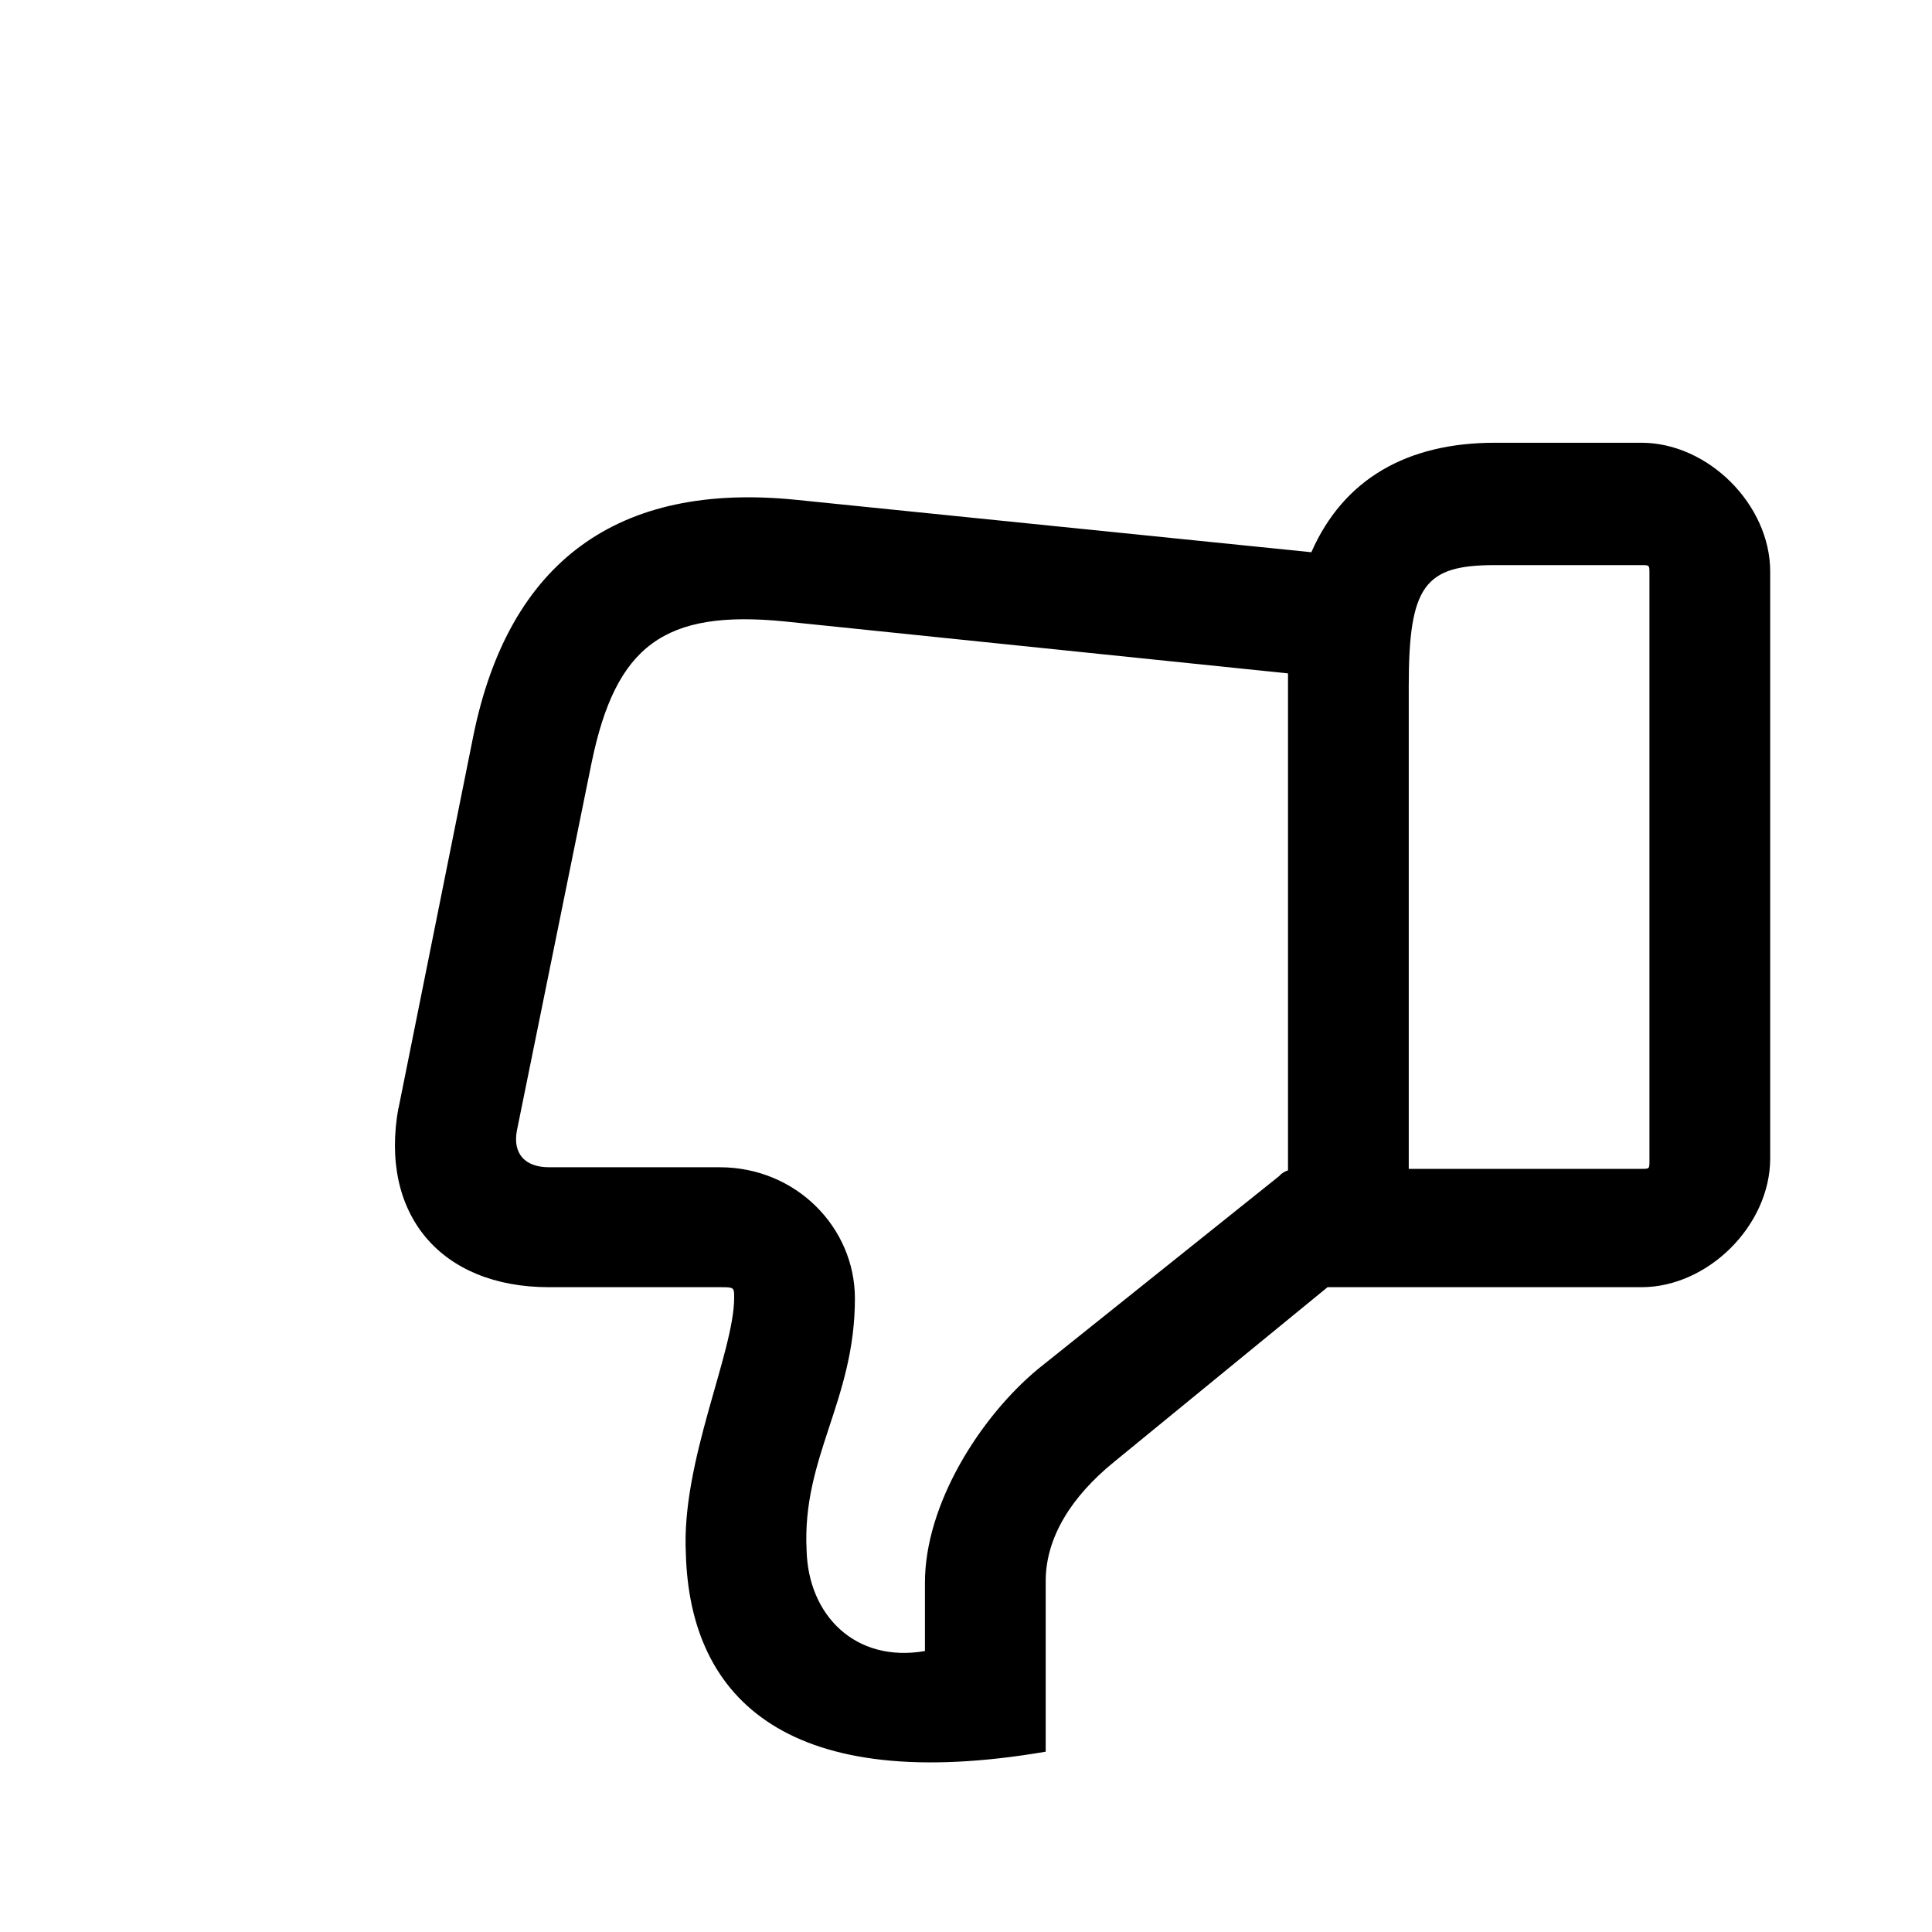
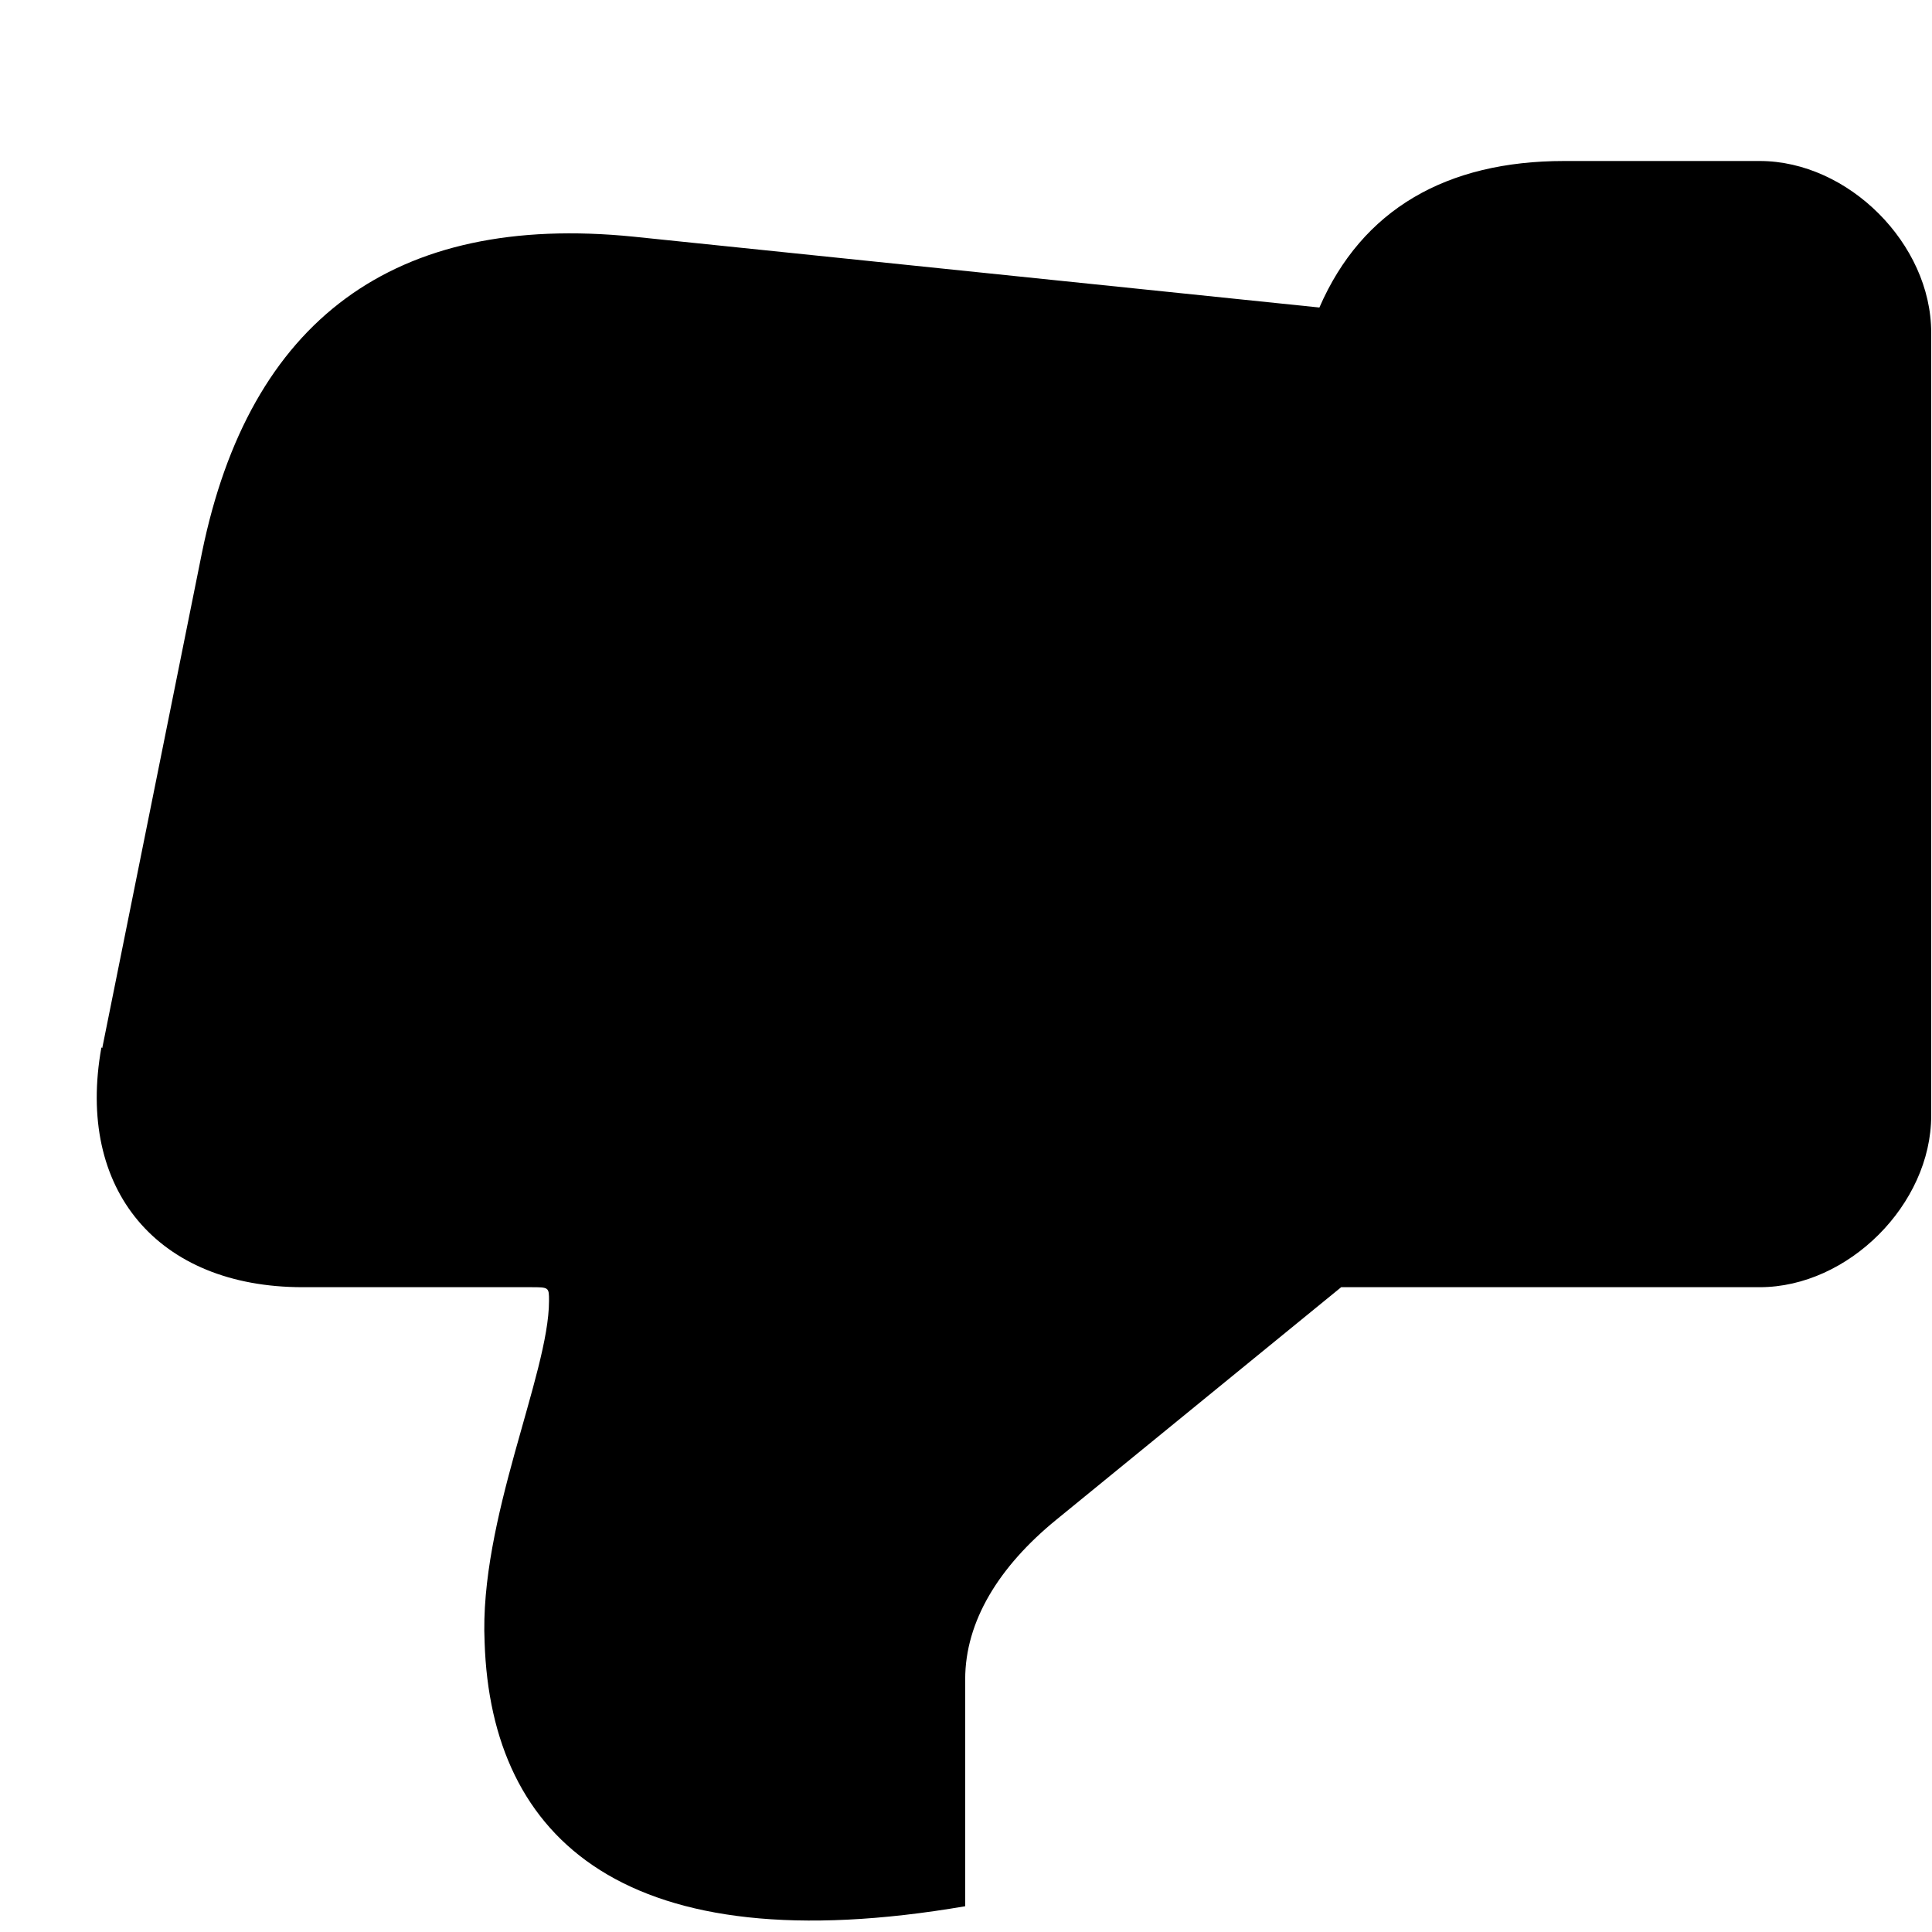
- <svg xmlns="http://www.w3.org/2000/svg" viewBox="0 0 24 24" fill="currentColor">
-   <path d="M6.42,14.05C6.37,14.33,6.52,14.5,6.82,14.5L8.94,14.5C9.89,14.5,10.62,15.25,10.62,16.13C10.62,17.4,9.96,18.1,10.02,19.26C10.04,20.06,10.62,20.66,11.49,20.51L11.49,19.66C11.49,18.69,12.17,17.61,12.89,17.01L15.89,14.61C15.95,14.54,16.04,14.52,16.14,14.52L20.39,14.52C20.49,14.52,20.49,14.52,20.49,14.42L20.49,7.12C20.49,7.02,20.49,7.02,20.39,7.02L18.57,7.02C17.7,7.02,17.5,7.27,17.5,8.52L9.75,7.72C8.25,7.57,7.65,8.02,7.35,9.47ZM4.95,13.77L5.88,9.14C6.32,6.98,7.67,5.98,9.9,6.21L16.29,6.86C16.69,5.95,17.48,5.5,18.57,5.5L20.39,5.5C21.22,5.5,21.99,6.27,21.99,7.1L21.99,14.39C21.99,15.22,21.22,15.99,20.39,15.99L16.14,15.99C16.22,15.99,17.19,15.35,16.98,15.59L13.84,18.16C13.31,18.59,12.99,19.1,12.99,19.64L12.99,21.76C9.83,22.3,8.57,21.14,8.52,19.3C8.46,18.16,9.12,16.8,9.12,16.12C9.12,15.99,9.12,15.99,8.94,15.99L6.82,15.99C5.47,15.99,4.71,15.08,4.95,13.76ZM16,15.75L16,7.75L17.5,7.75L17.5,15.75Z" />
+ <svg xmlns="http://www.w3.org/2000/svg" viewBox="0 0 24 24">
+   <path d="M3.23,13.4C3.16,13.77,3.36,14,3.76,14L6.59,14C7.86,14,8.82,15,8.82,16.17C8.82,17.87,7.95,18.8,8.02,20.34C8.05,21.41,8.82,22.21,9.99,22.01L9.99,20.88C9.99,19.58,10.89,18.15,11.86,17.35L15.86,14.15C15.93,14.05,16.06,14.02,16.19,14.02L21.86,14.02C21.99,14.02,21.99,14.02,21.99,13.89L21.99,4.16C21.99,4.03,21.99,4.03,21.86,4.03L19.43,4.03C18.26,4.03,18,4.36,18,6.03L7.67,4.96C5.67,4.76,4.87,5.36,4.47,7.29Z" fill="currentColor" />
+   <path d="M1.27,13.02L2.51,6.86C3.1,3.98,4.89,2.64,7.87,2.94L16.39,3.82C16.92,2.6,17.97,2,19.43,2L21.86,2C22.96,2,23.99,3.03,23.99,4.13L23.99,13.86C23.99,14.96,22.96,15.99,21.86,15.99L16.19,15.99C16.3,15.99,17.59,15.13,17.31,15.46L13.12,18.88C12.41,19.46,11.99,20.14,11.99,20.86L11.99,23.68C7.78,24.4,6.1,22.86,6.02,20.4C5.95,18.88,6.82,17.07,6.82,16.16C6.82,15.99,6.82,15.99,6.59,15.99L3.76,15.99C1.96,15.99,0.94,14.78,1.26,13.01Z" fill="currentColor" />
+   <path d="M16,15.67L16,5L18,5L18,15.67Z" fill="currentColor" />
</svg>
